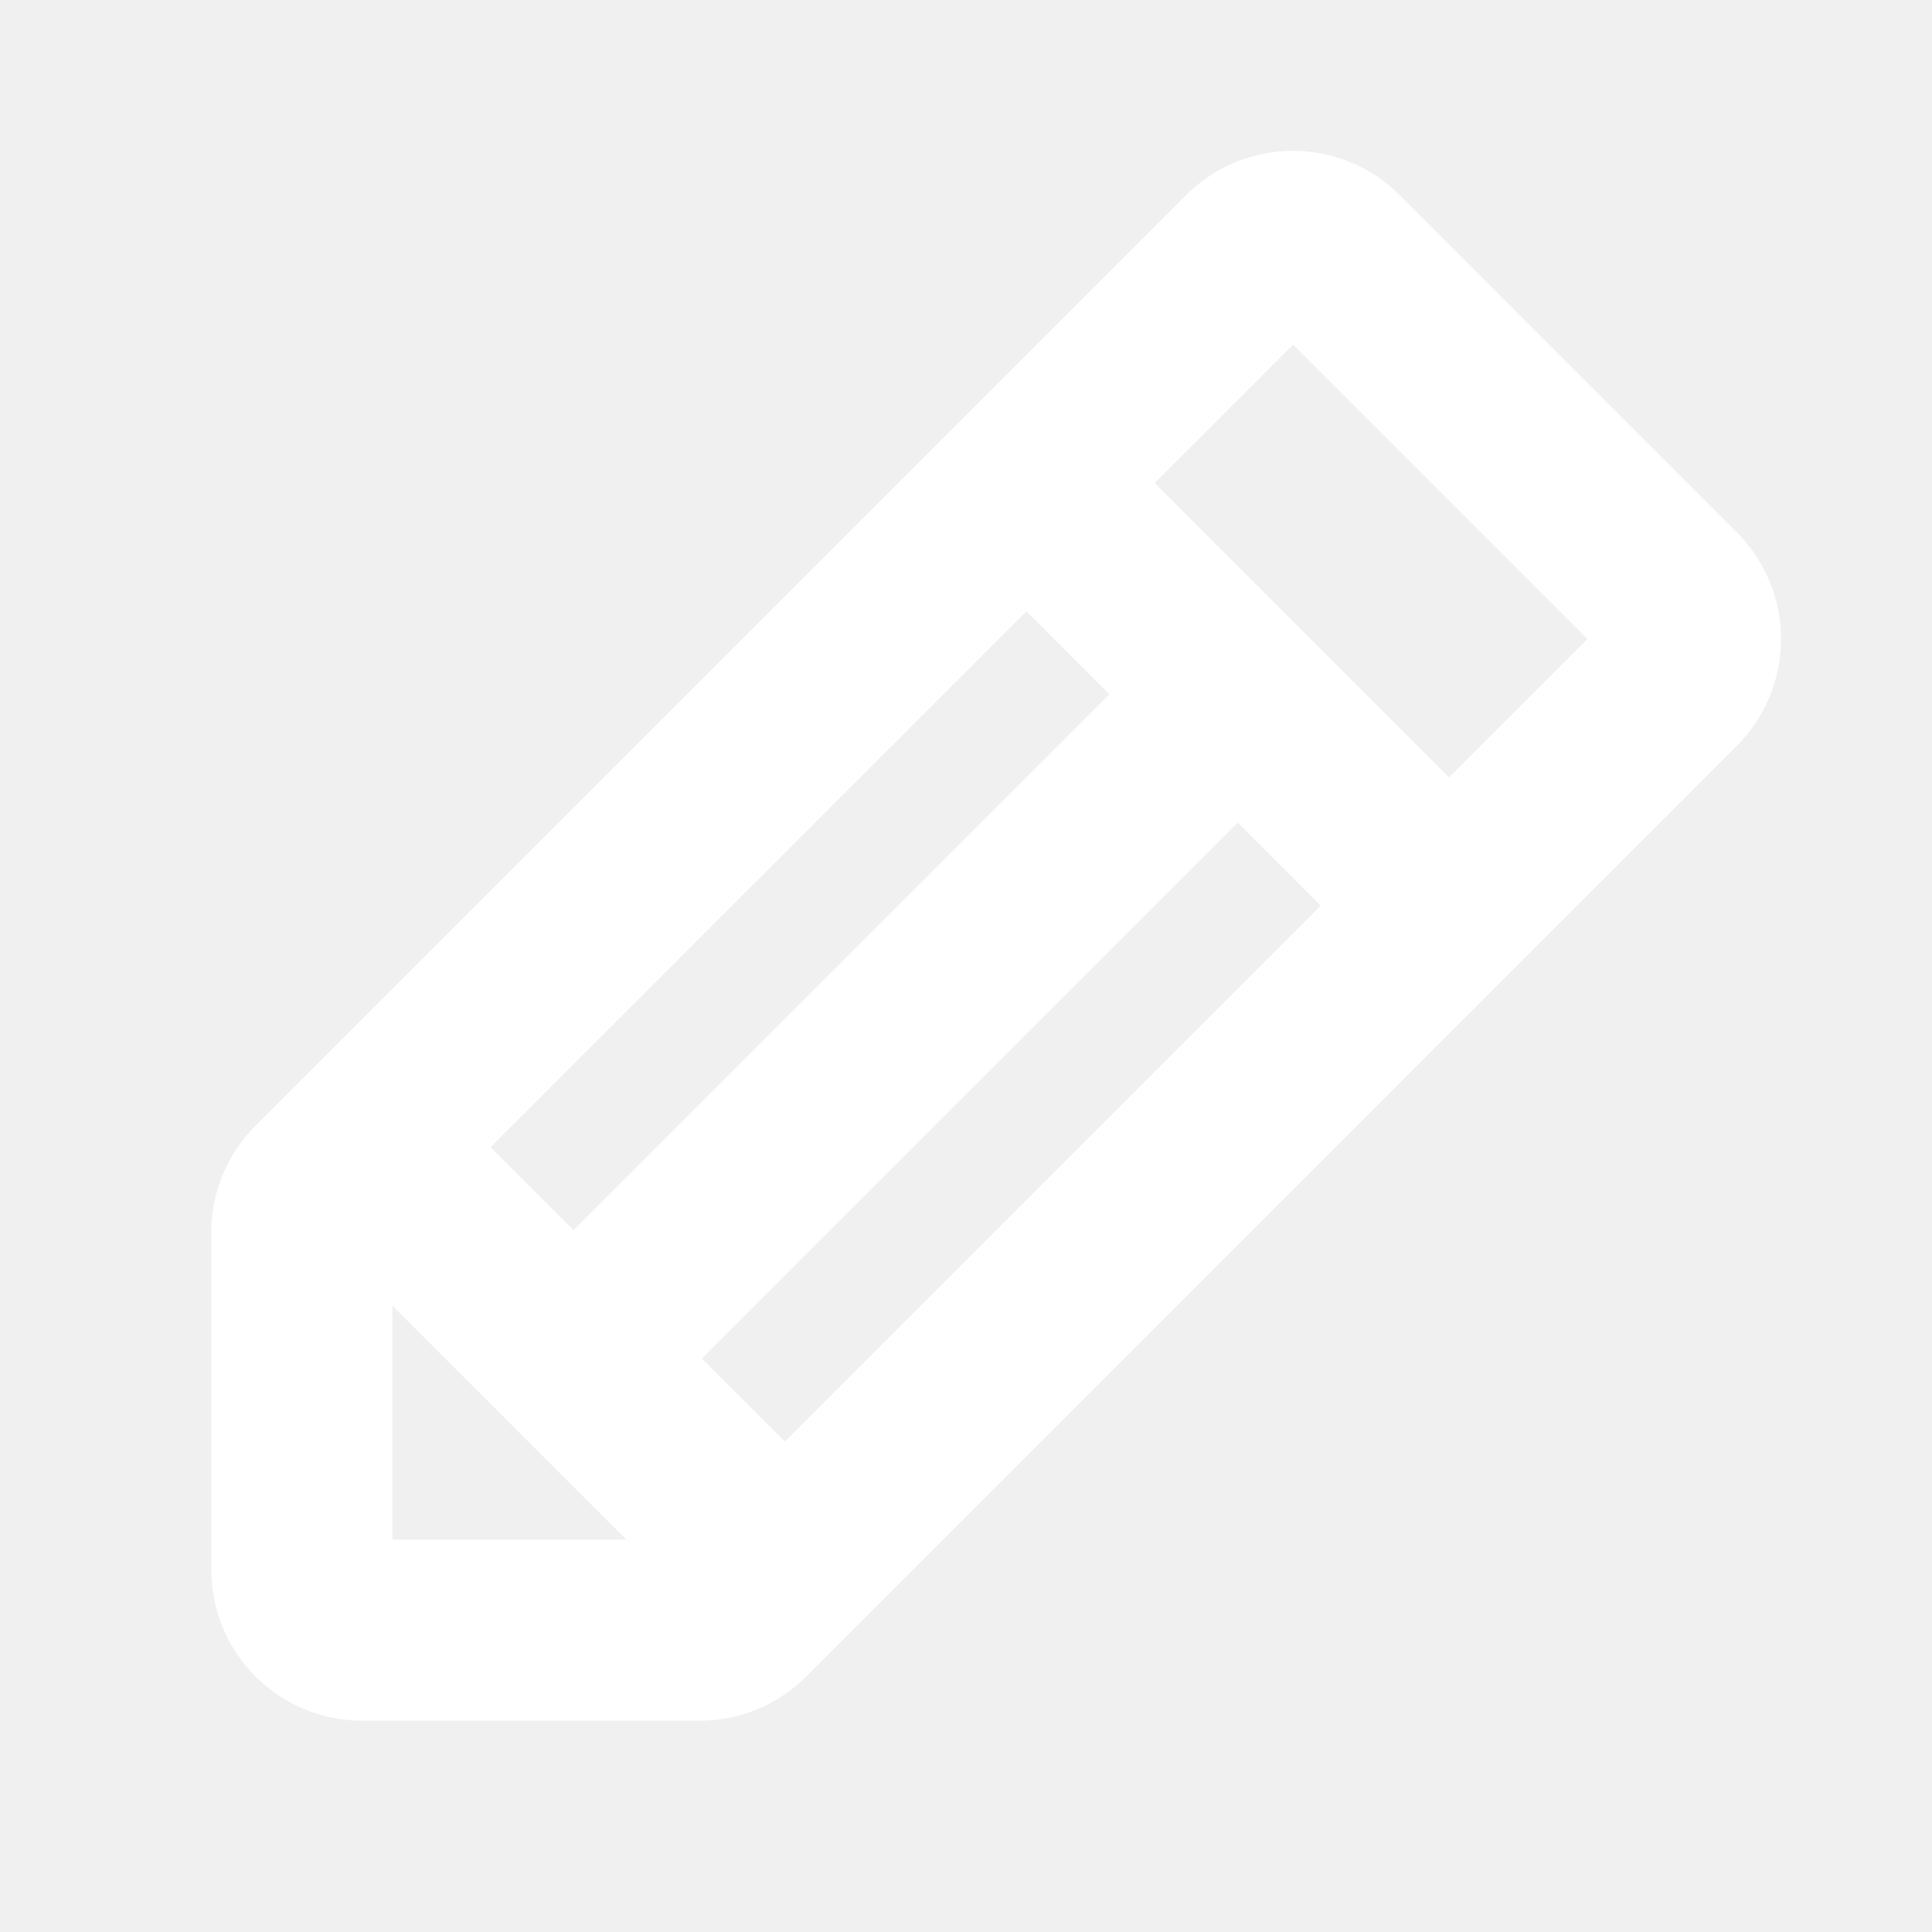
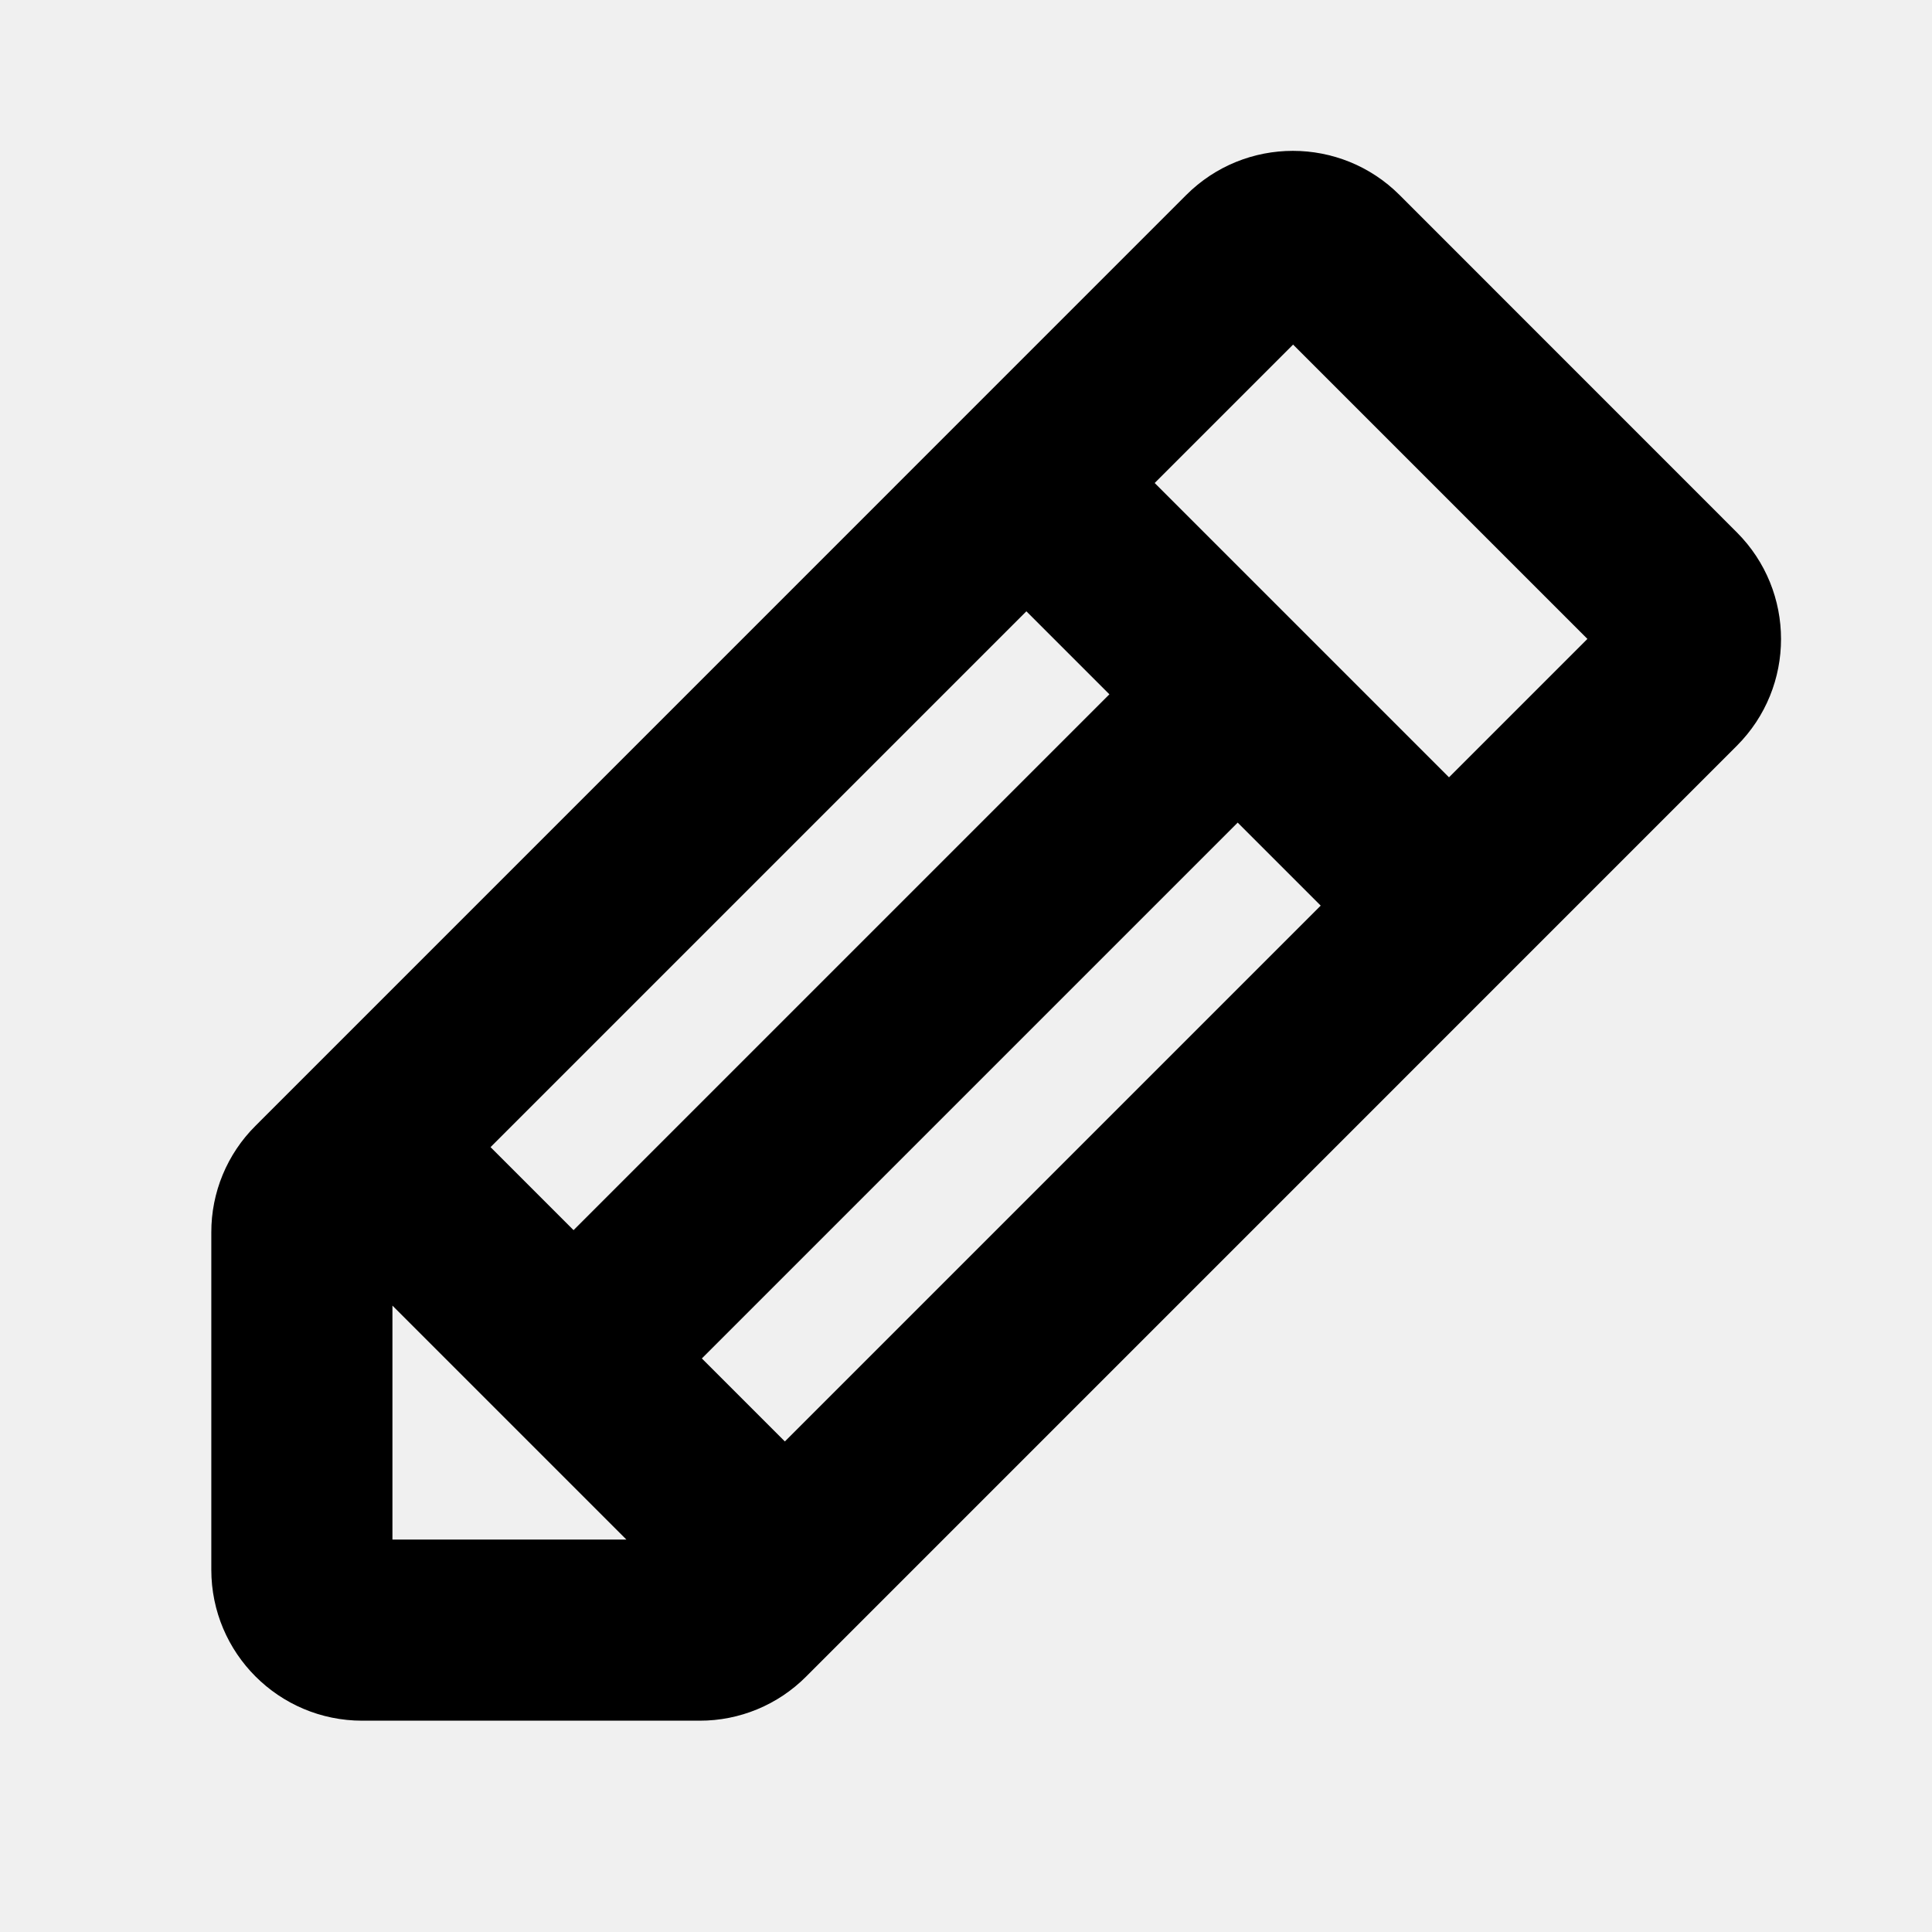
- <svg xmlns="http://www.w3.org/2000/svg" width="128" height="128" fill="#ffffff" viewBox="0 0 256 256">
+ <svg xmlns="http://www.w3.org/2000/svg" width="128" height="128" fill="#000000" viewBox="0 0 256 256">
  <path d="M230.14,70.54,185.46,25.85a20,20,0,0,0-28.29,0L33.86,149.17A19.85,19.85,0,0,0,28,163.31V208a20,20,0,0,0,20,20H92.69a19.86,19.86,0,0,0,14.14-5.86L230.14,98.82a20,20,0,0,0,0-28.28ZM93,180l71-71,11,11-71,71ZM76,163,65,152l71-71,11,11ZM52,173l15.51,15.51h0L83,204H52ZM192,103,153,64l18.34-18.34,39,39Z" />
</svg>
